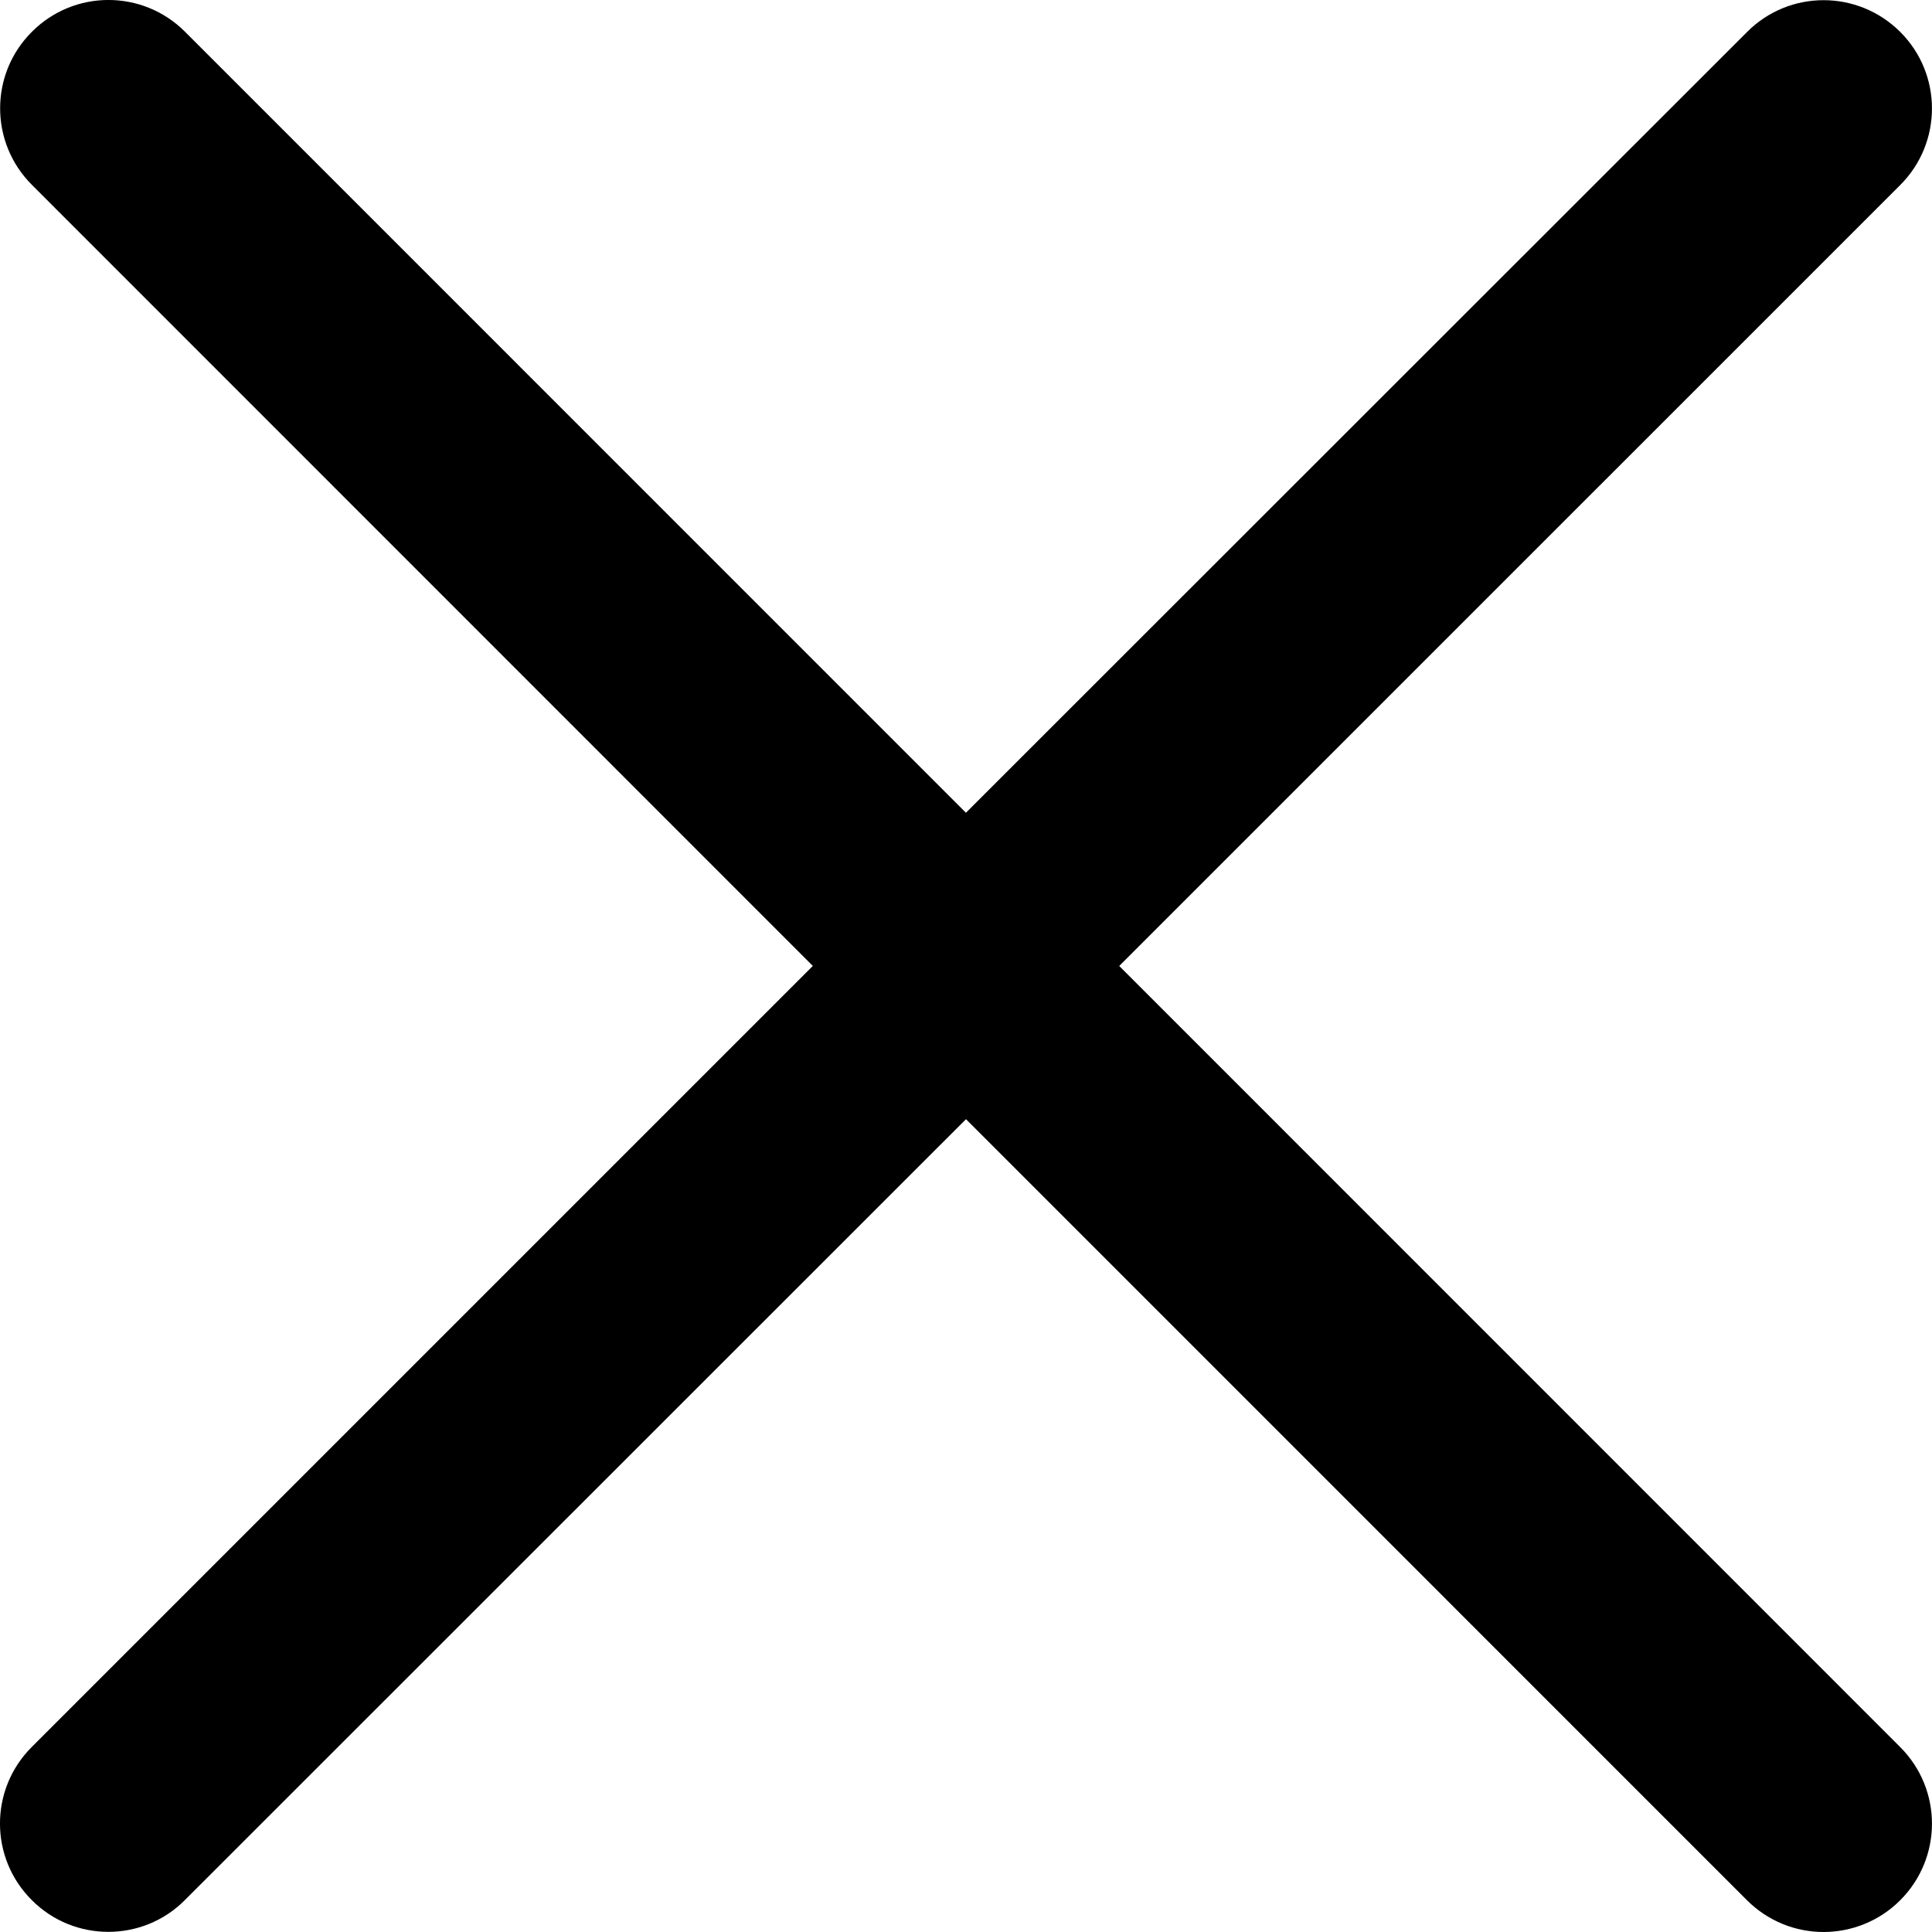
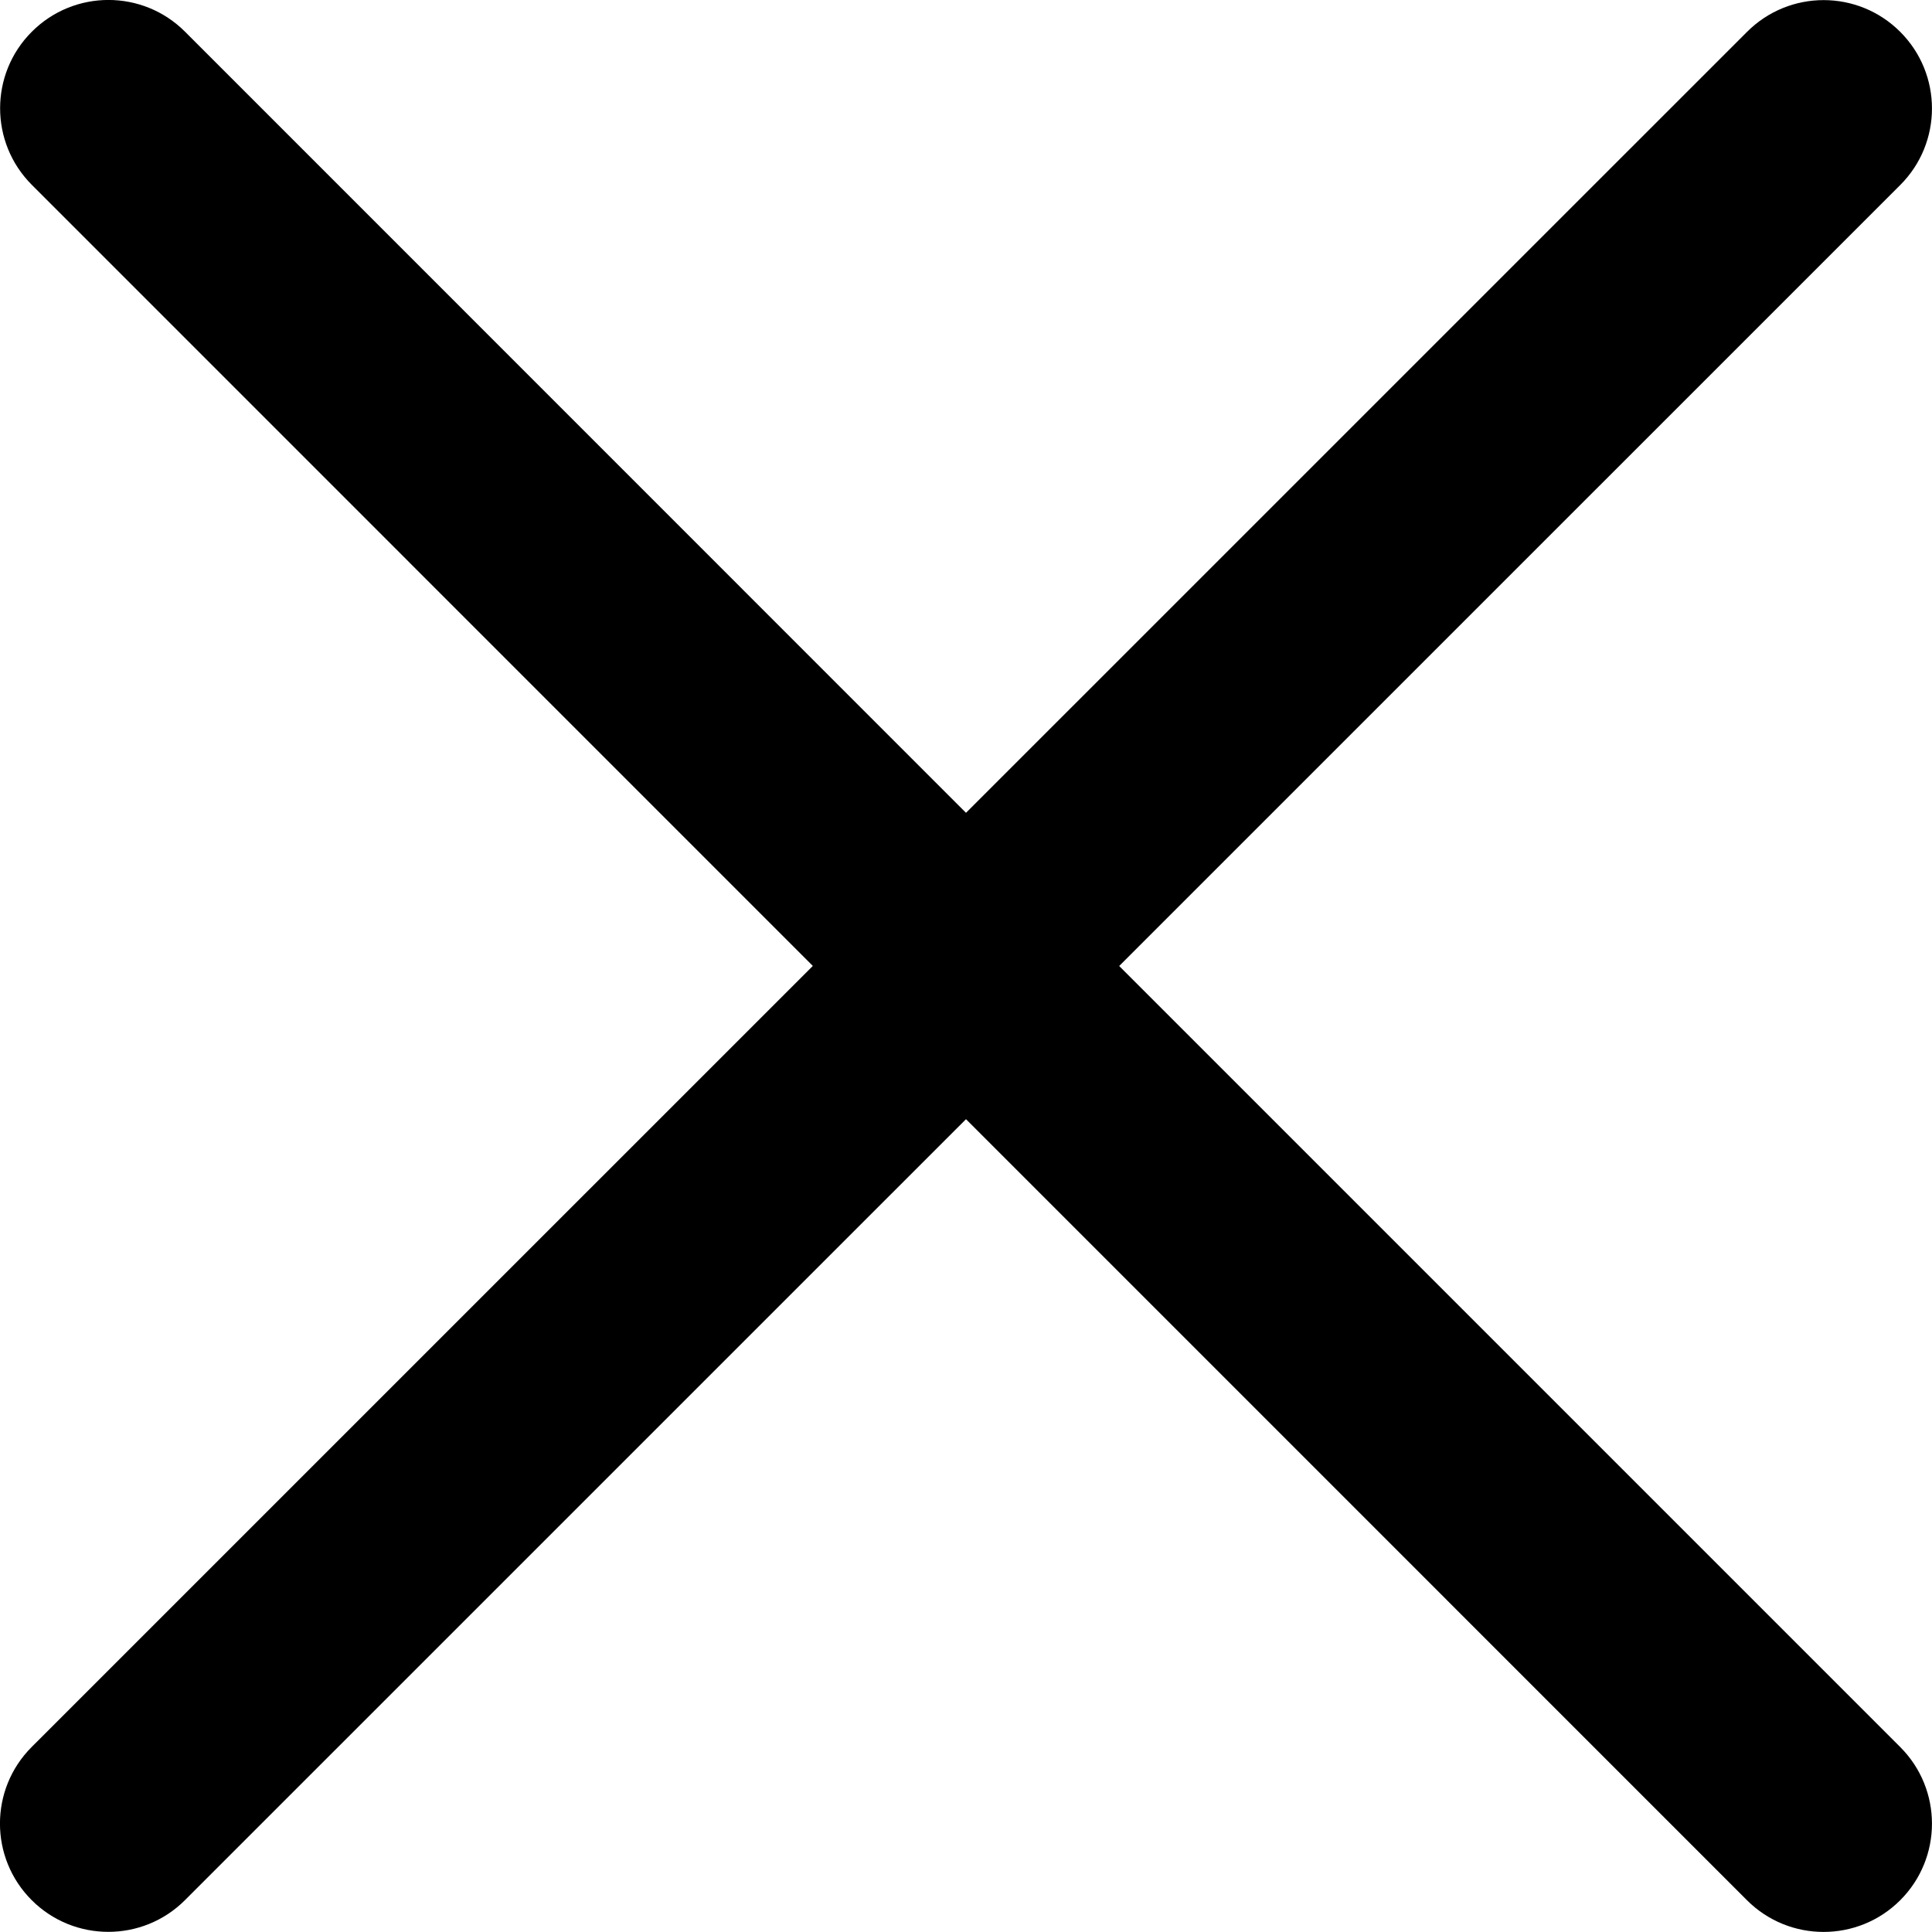
- <svg xmlns="http://www.w3.org/2000/svg" version="1" width="26.752" height="26.752" viewBox="0 0 26.752 26.752">
-   <path d="M15.497 13.376L26.312 2.562c.586-.585.586-1.535 0-2.12s-1.535-.587-2.12 0L13.375 11.254 2.562.44c-.586-.587-1.535-.587-2.12 0-.587.584-.587 1.534 0 2.12l10.813 10.815L.44 24.19c-.587.586-.587 1.535 0 2.12.292.294.676.44 1.06.44s.768-.146 1.06-.44l10.816-10.813L24.19 26.312c.293.293.677.44 1.06.44s.77-.147 1.062-.44c.586-.586.586-1.535 0-2.12L15.497 13.375z" />
+ <svg xmlns="http://www.w3.org/2000/svg" version="1.0" id="Layer_1" x="0px" y="0px" width="26.752px" height="26.752px" viewBox="0 0 26.752 26.752" enable-background="new 0 0 26.752 26.752" xml:space="preserve">
+   <path d="M15.497,13.376L26.312,2.562c0.586-0.585,0.586-1.535,0-2.121s-1.535-0.586-2.121,0L13.376,11.255L2.562,0.439  c-0.586-0.586-1.535-0.586-2.121,0c-0.586,0.585-0.586,1.535,0,2.121l10.814,10.815L0.439,24.19c-0.586,0.586-0.586,1.535,0,2.121  c0.293,0.293,0.677,0.439,1.061,0.439s0.768-0.146,1.061-0.439l10.815-10.814L24.19,26.312c0.293,0.293,0.677,0.439,1.061,0.439  s0.768-0.146,1.061-0.439c0.586-0.586,0.586-1.535,0-2.121L15.497,13.376z" />
</svg>
